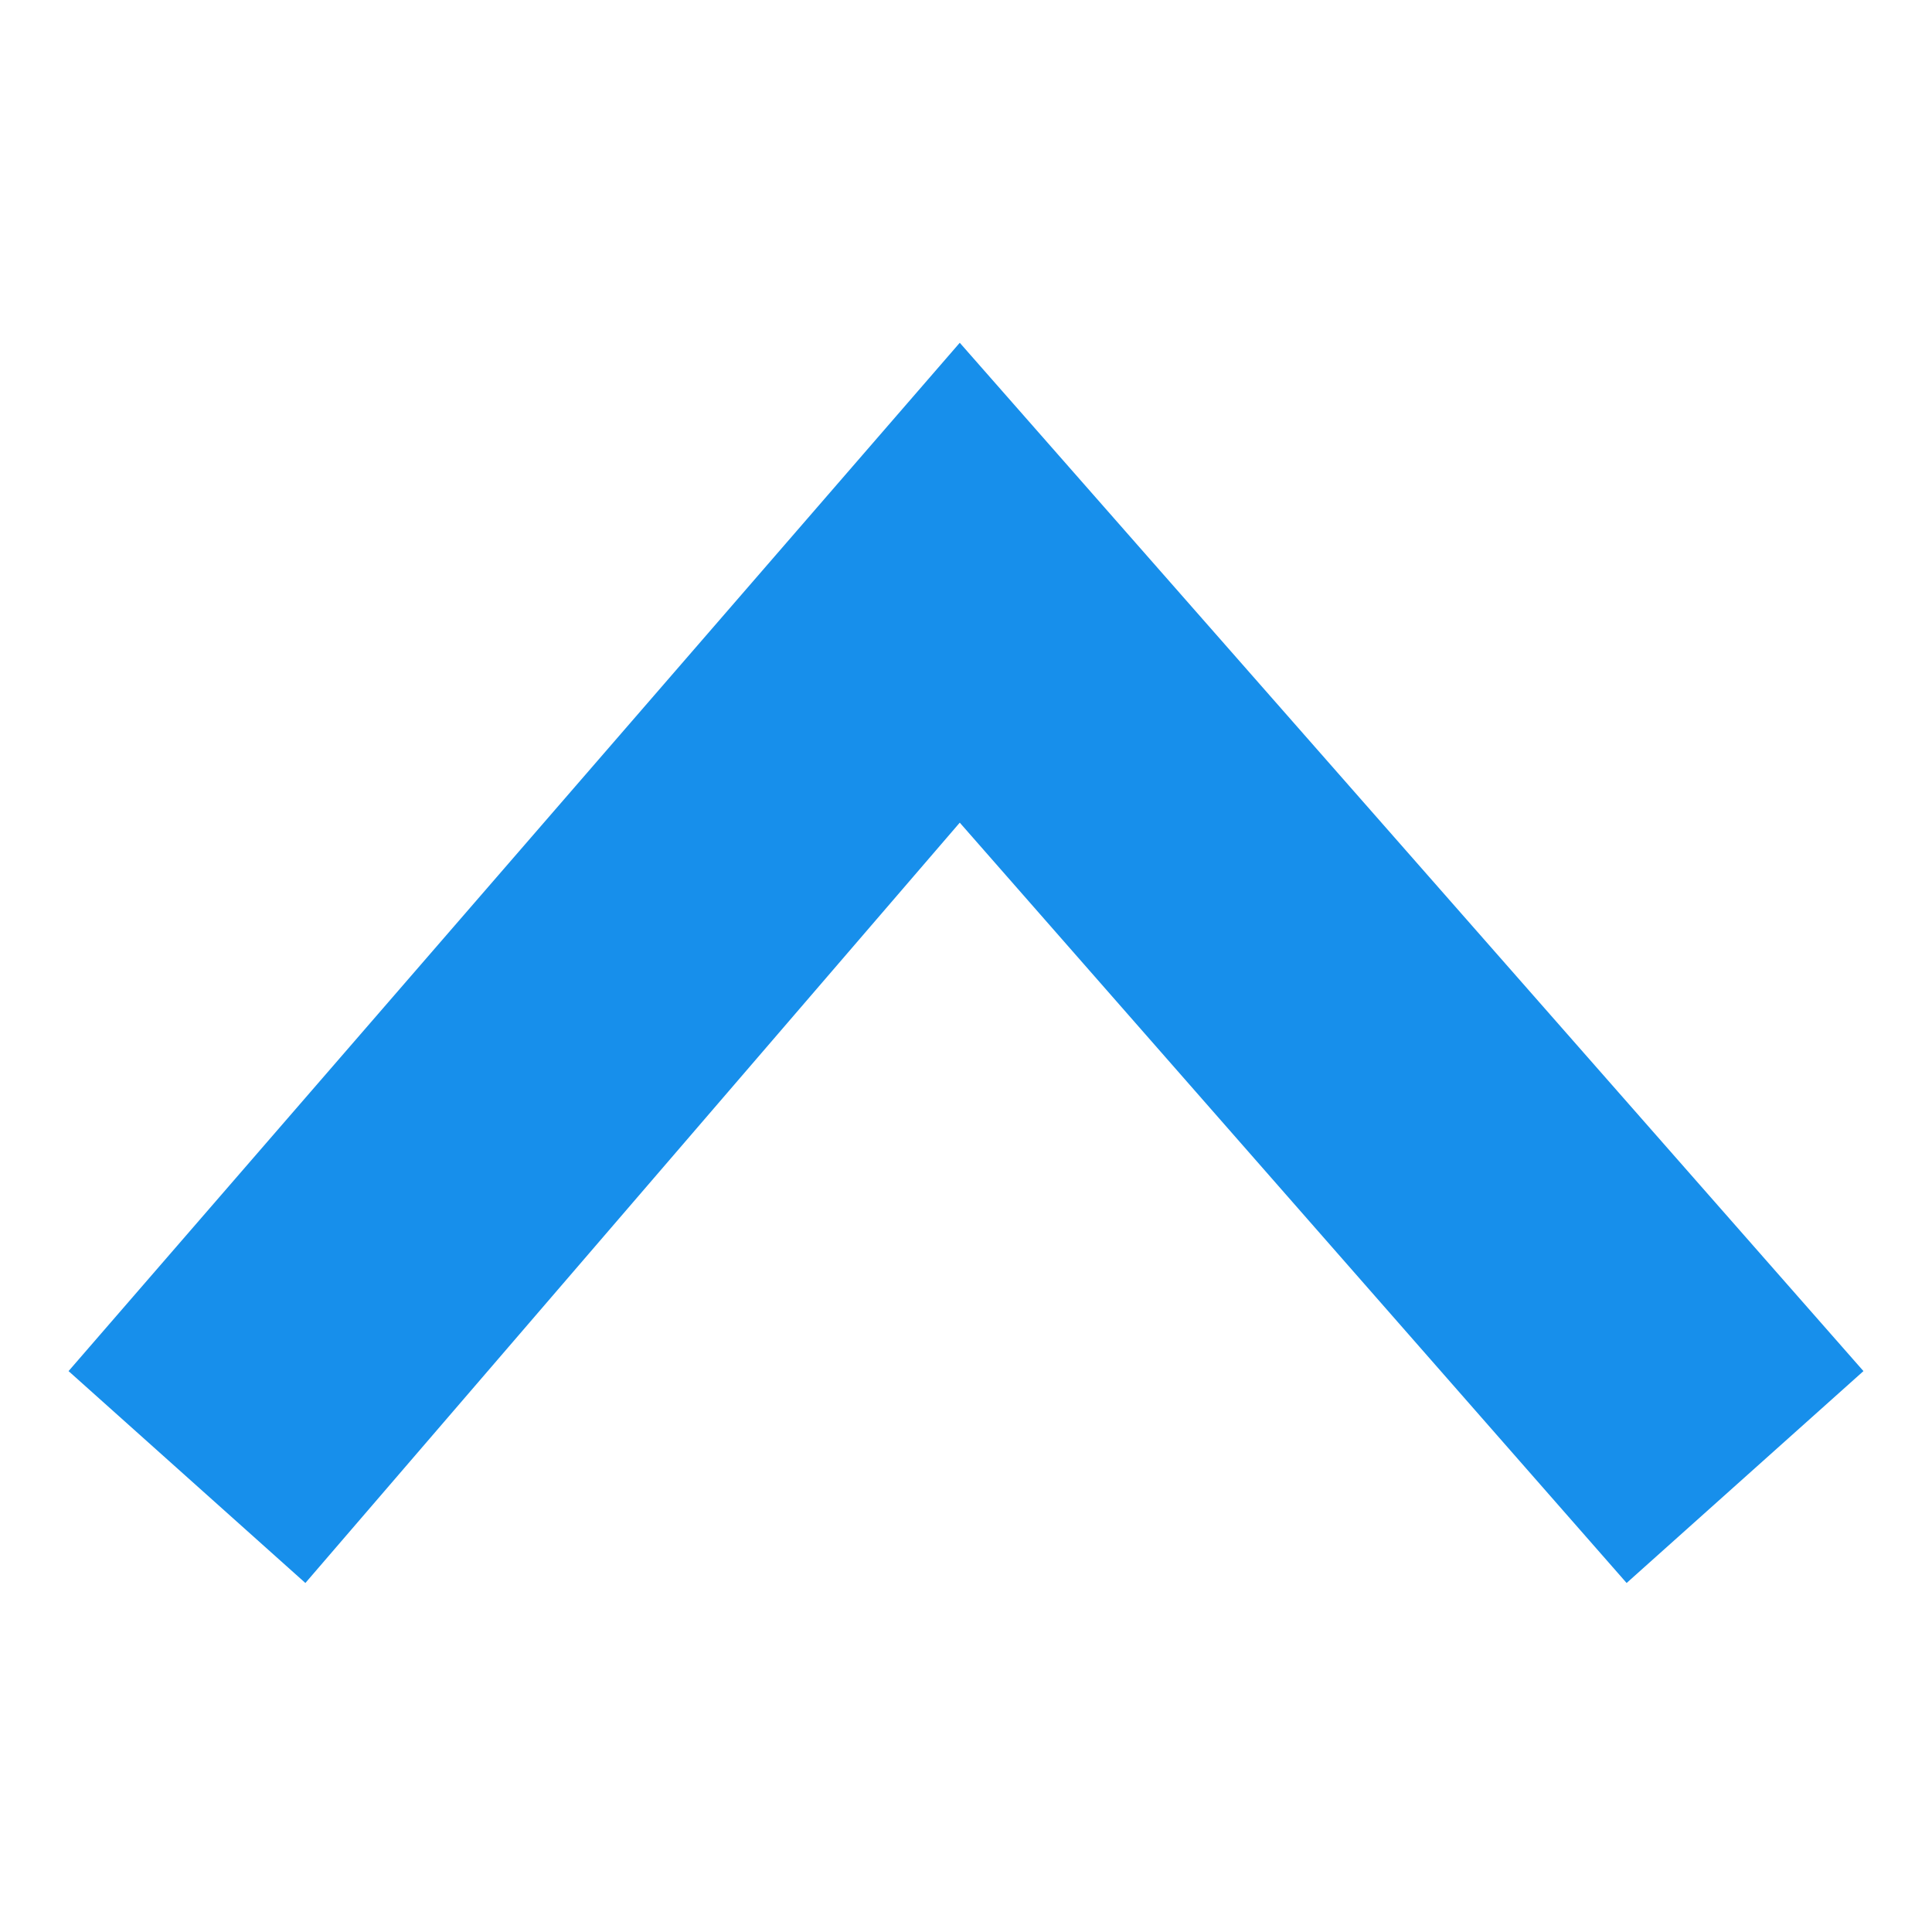
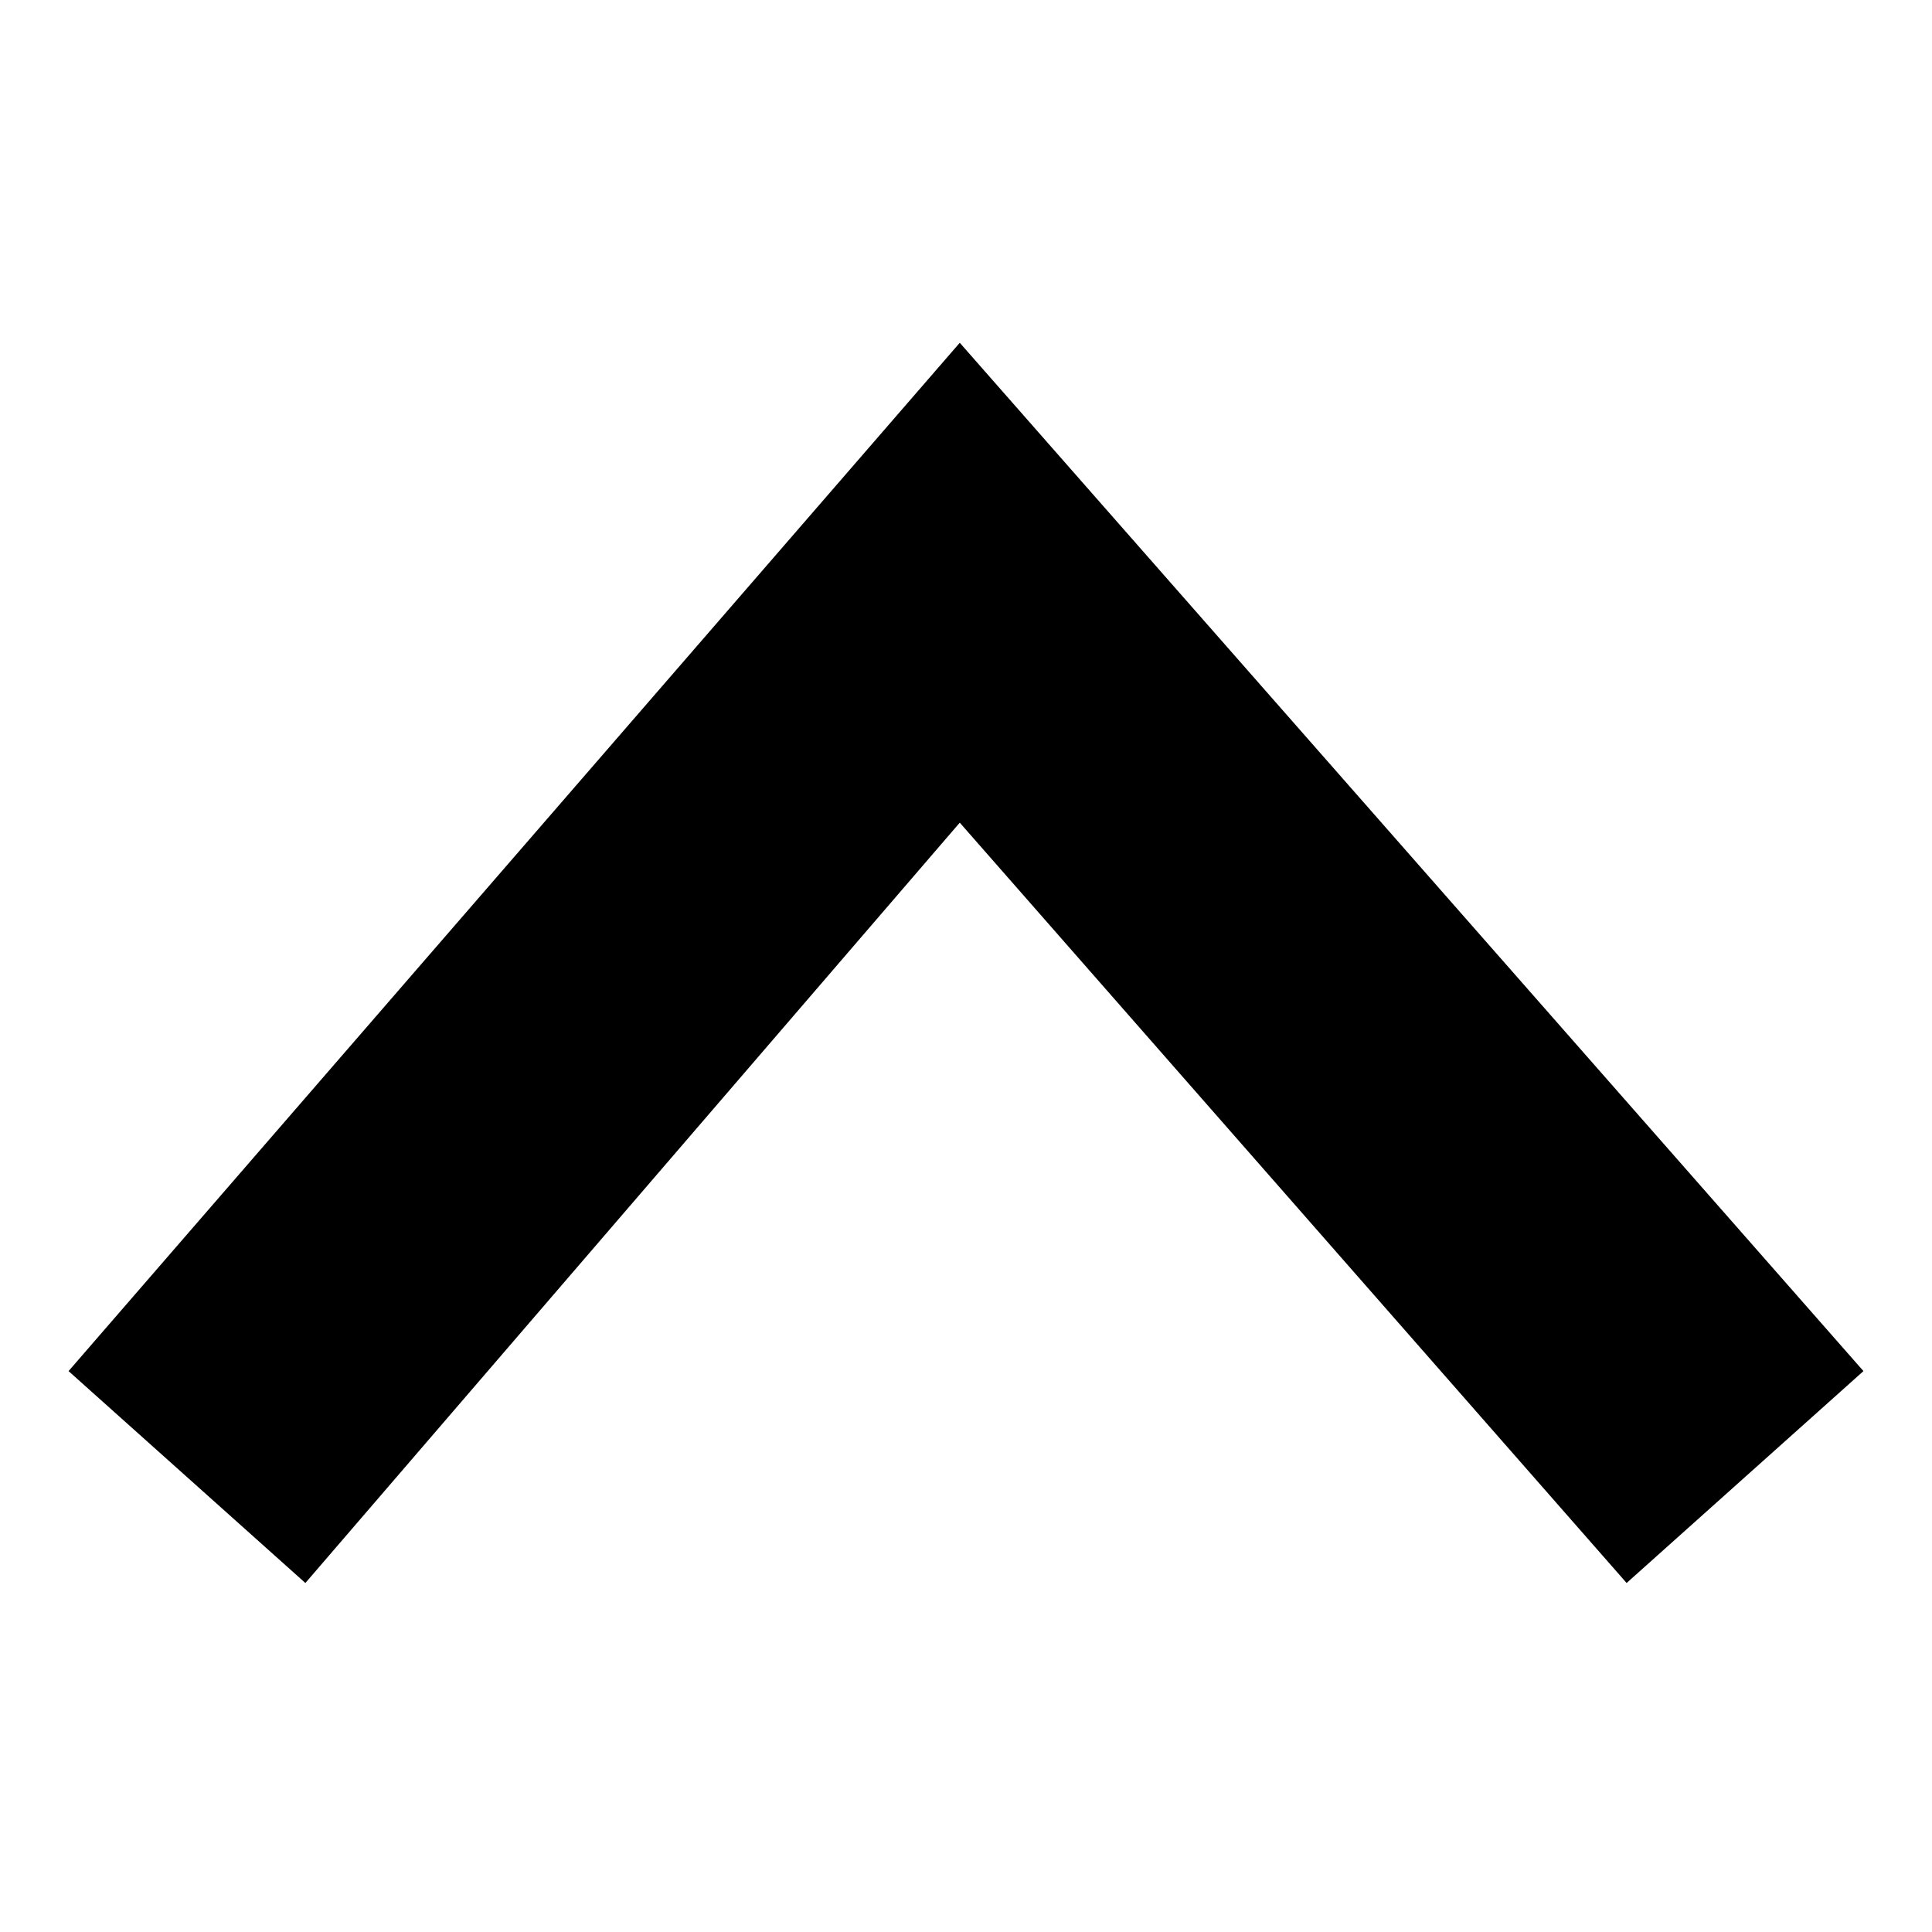
- <svg xmlns="http://www.w3.org/2000/svg" version="1.1" id="Layer_1" x="0px" y="0px" viewBox="0 0 31 31" style="enable-background:new 0 0 31 31;" xml:space="preserve">
-   <style type="text/css">
- 	.st0{fill:#178FEB;}
- </style>
+ <svg xmlns="http://www.w3.org/2000/svg" version="1.1" id="Layer_1" x="0px" y="0px" viewBox="0 0 31 31" xml:space="preserve">
  <g>
    <polygon class="st0" points="15.4,5.5 1.1,22 4.9,25.4 15.4,13.2 26.1,25.4 29.9,22  " />
  </g>
</svg>
